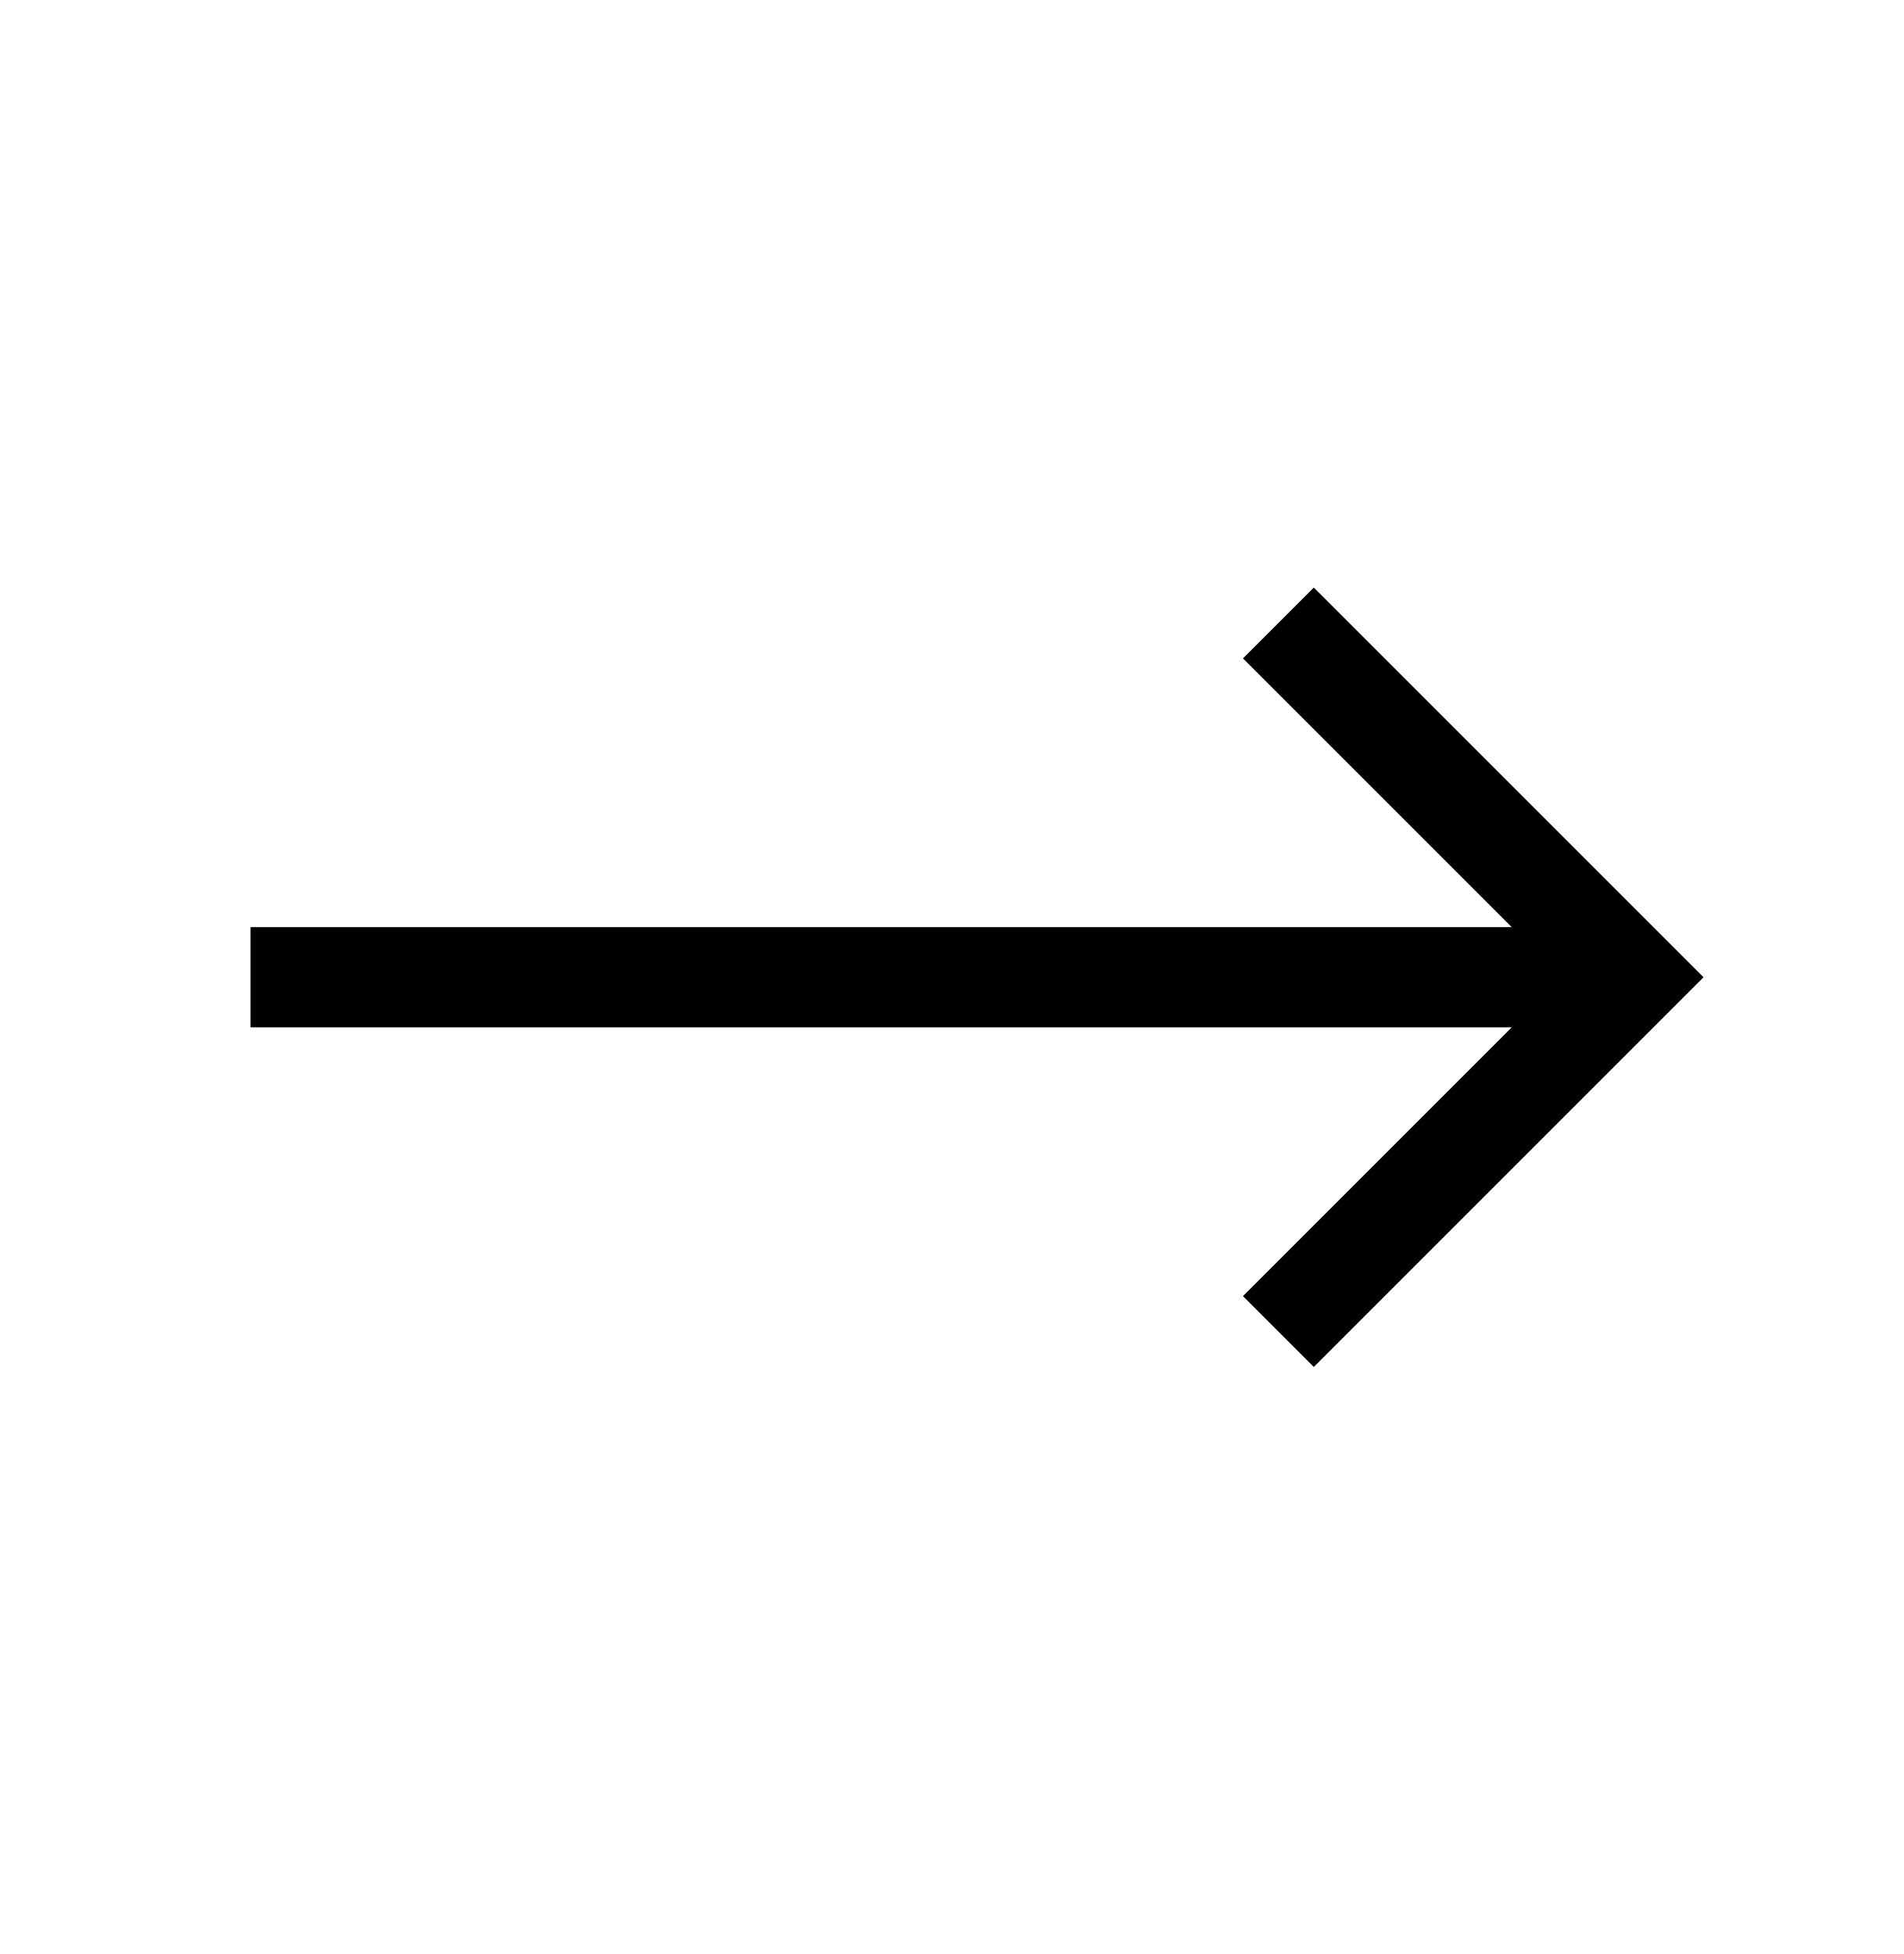
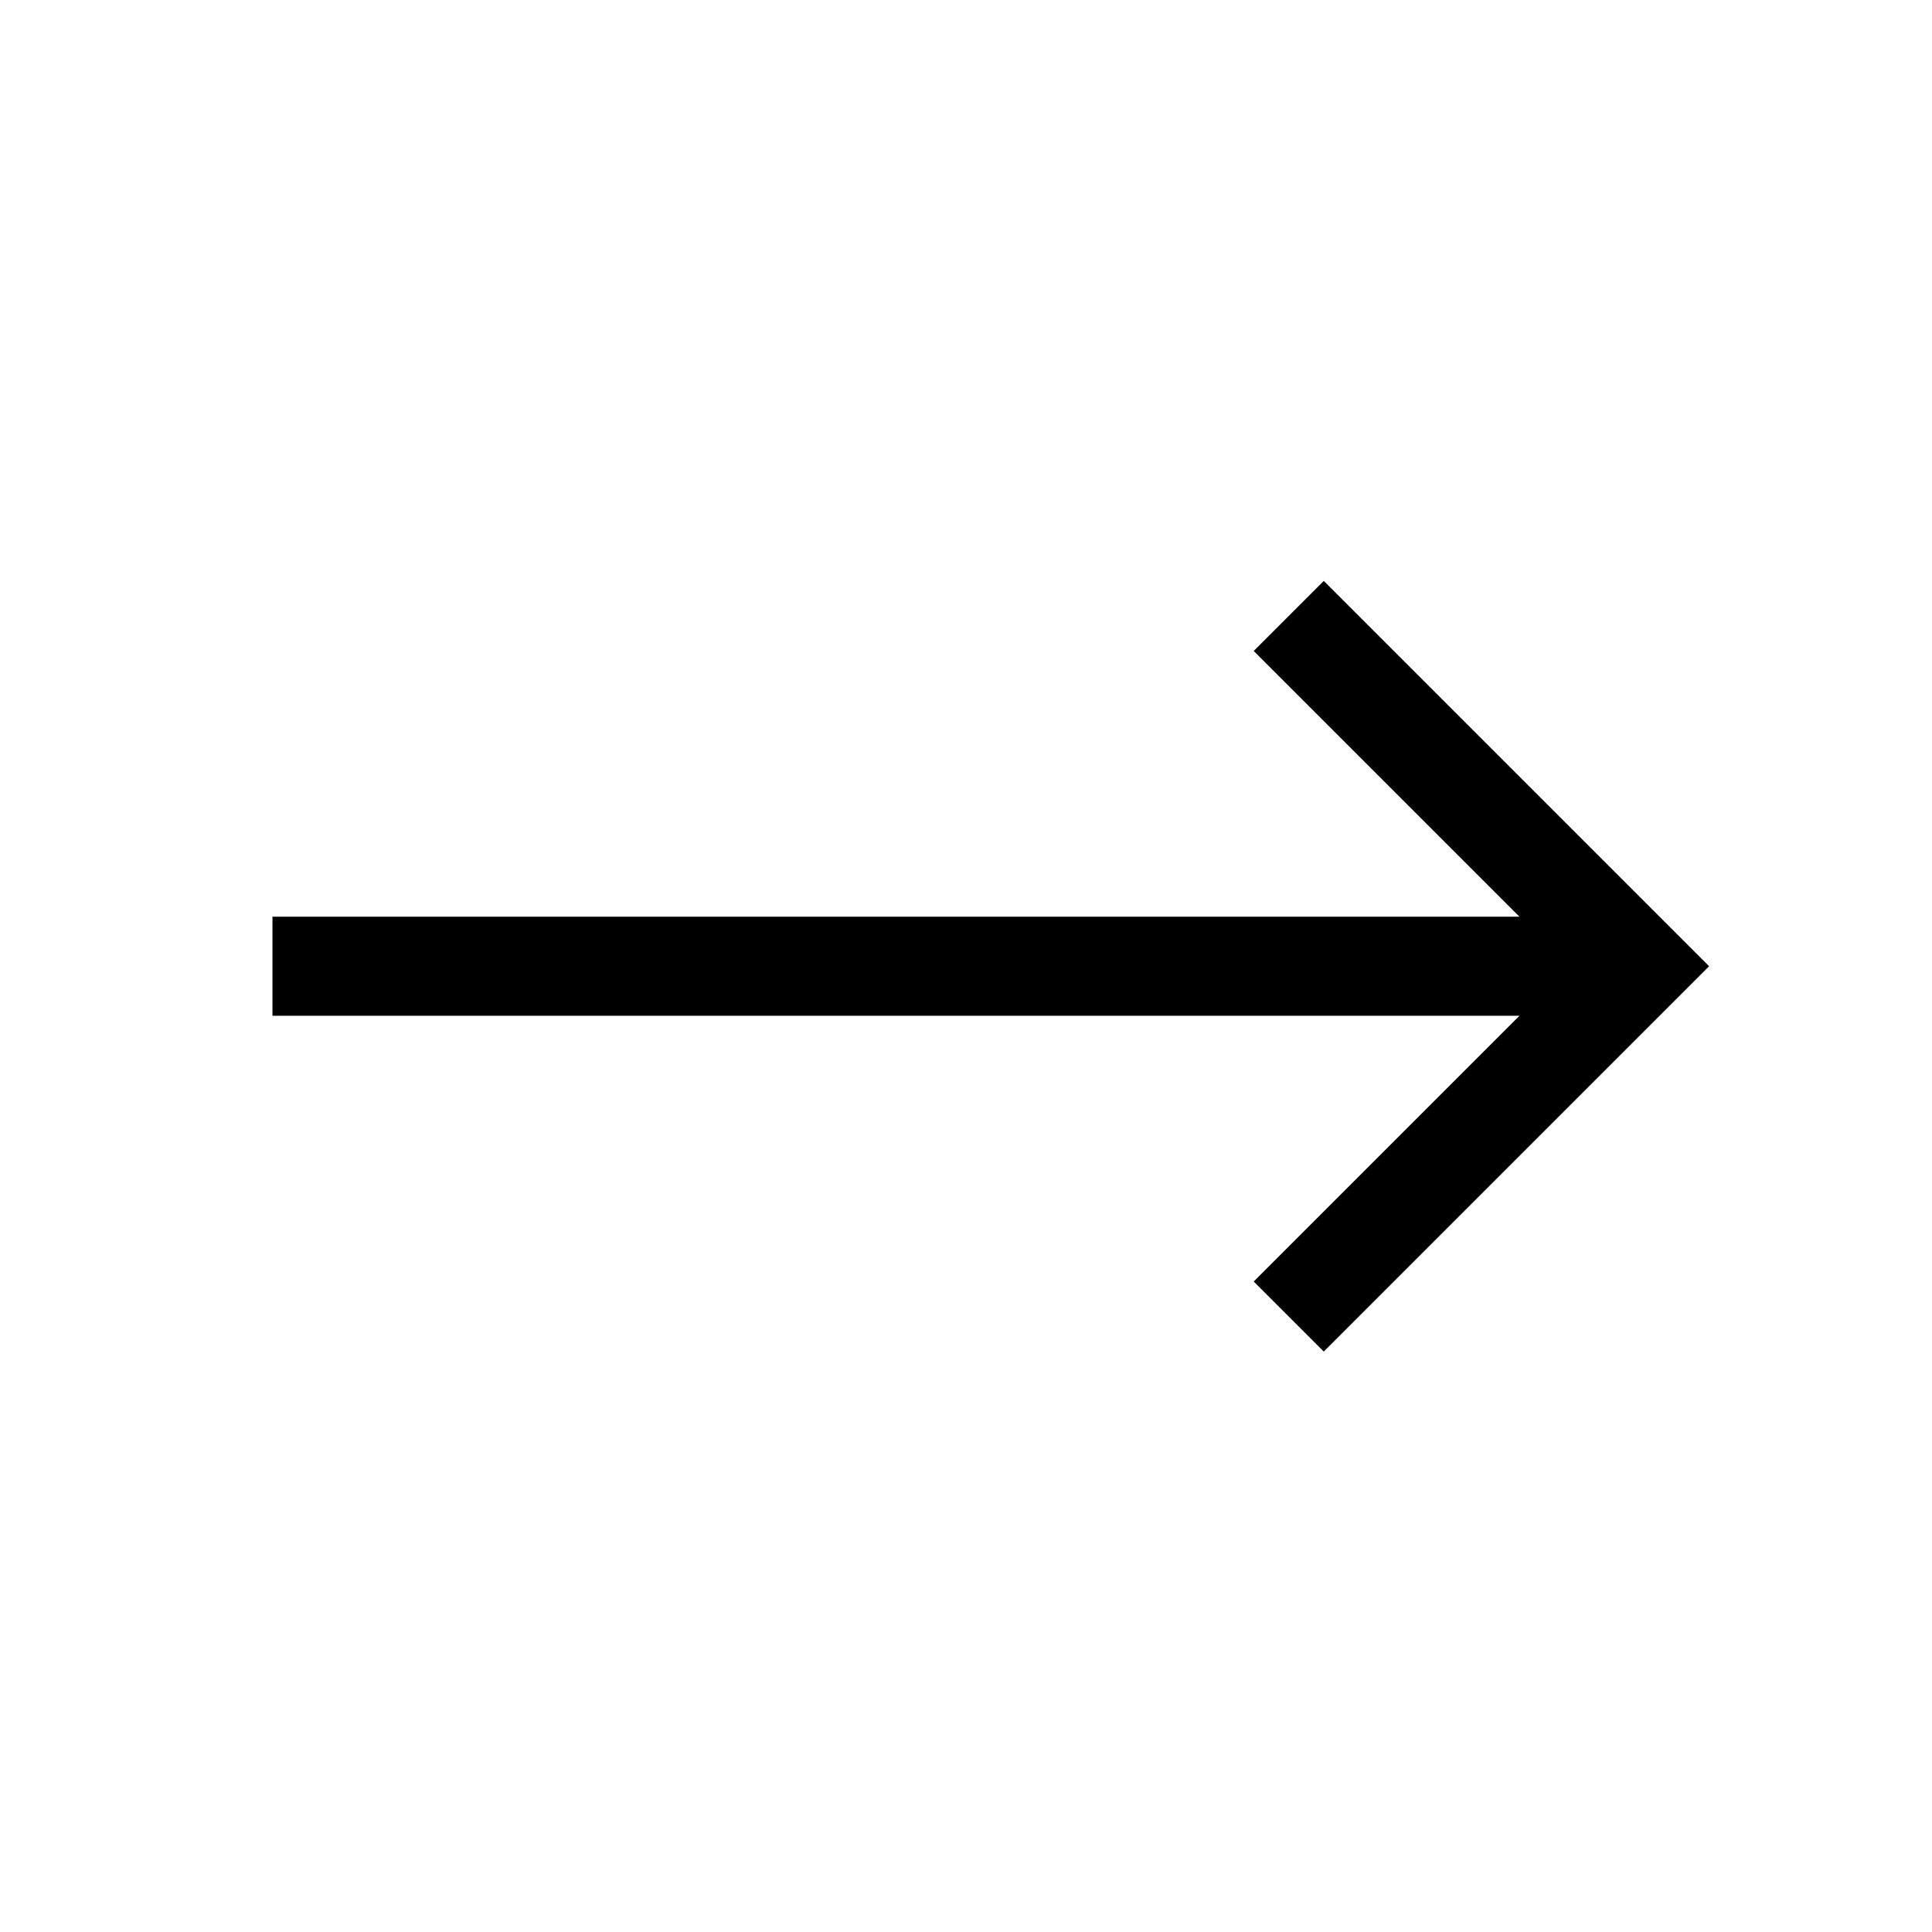
- <svg xmlns="http://www.w3.org/2000/svg" width="38" height="39" viewBox="0 0 38 39">
+ <svg xmlns="http://www.w3.org/2000/svg" width="38" height="38" viewBox="0 0 38 39">
  <path d="M30.172 20.505L5 20.505L5 18.505L30.172 18.505L24.808 13.141L26.222 11.727L34 19.505L26.222 27.283L24.808 25.869L30.172 20.505Z" />
</svg>
